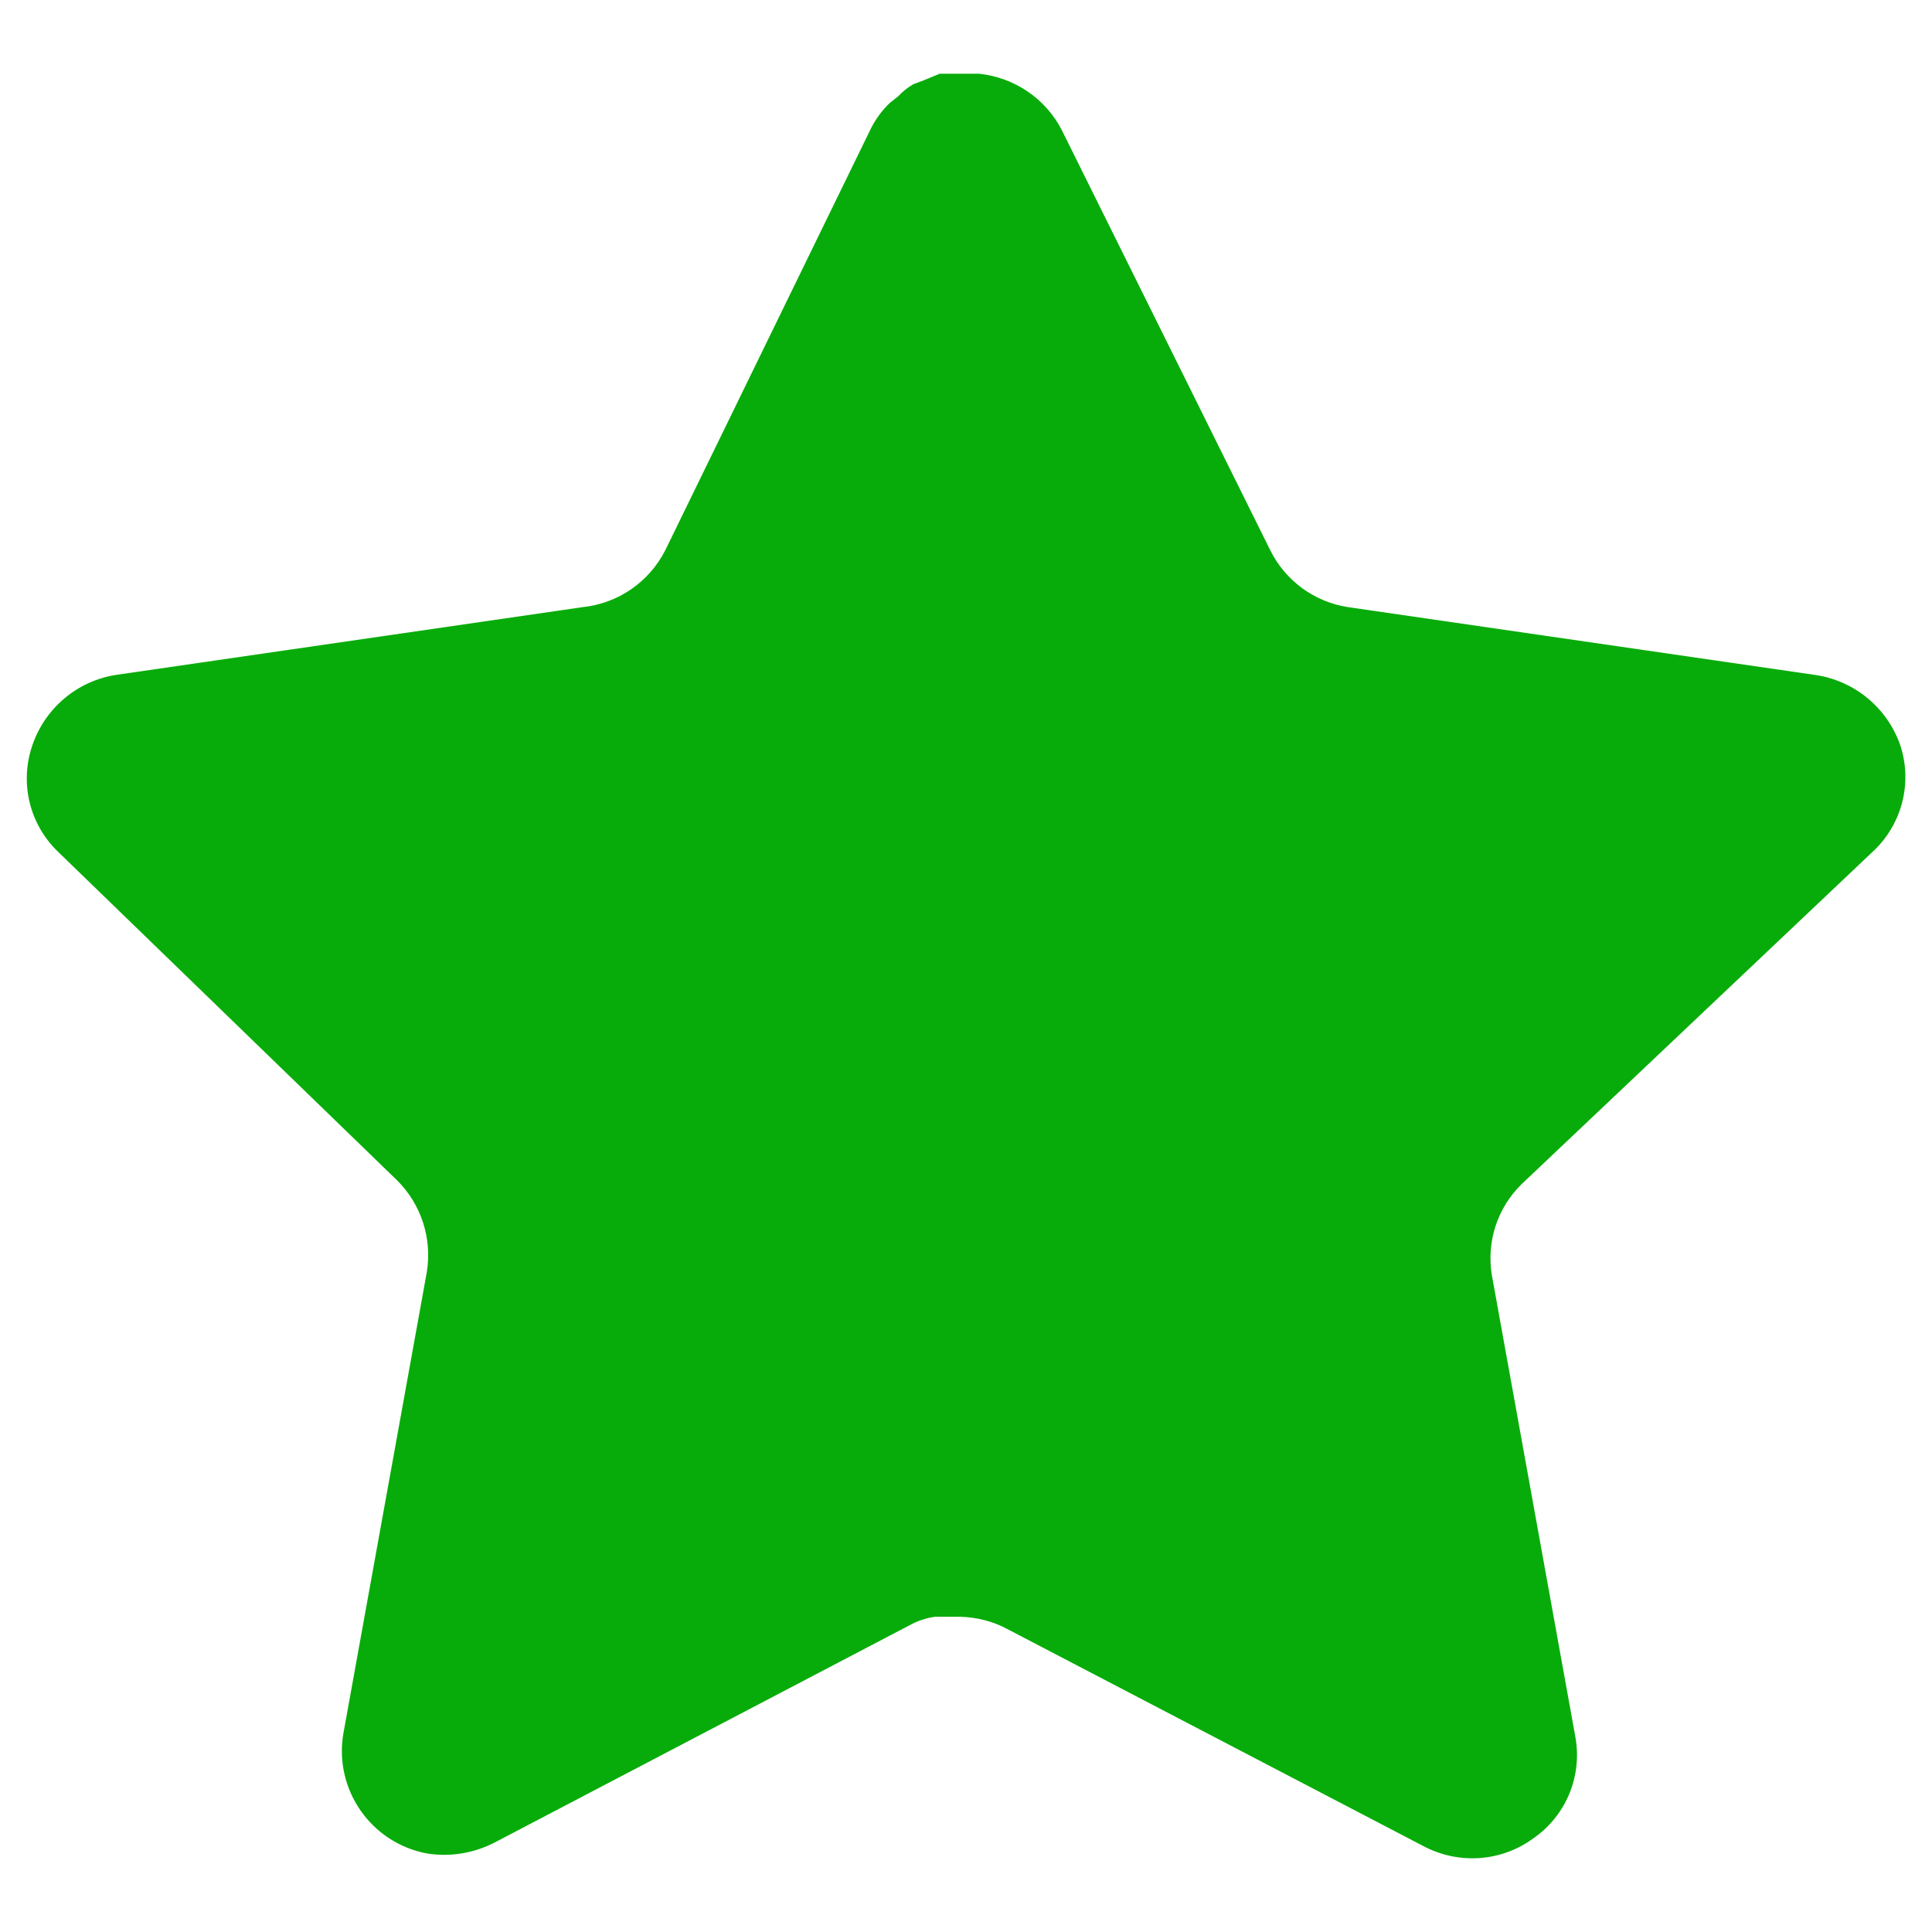
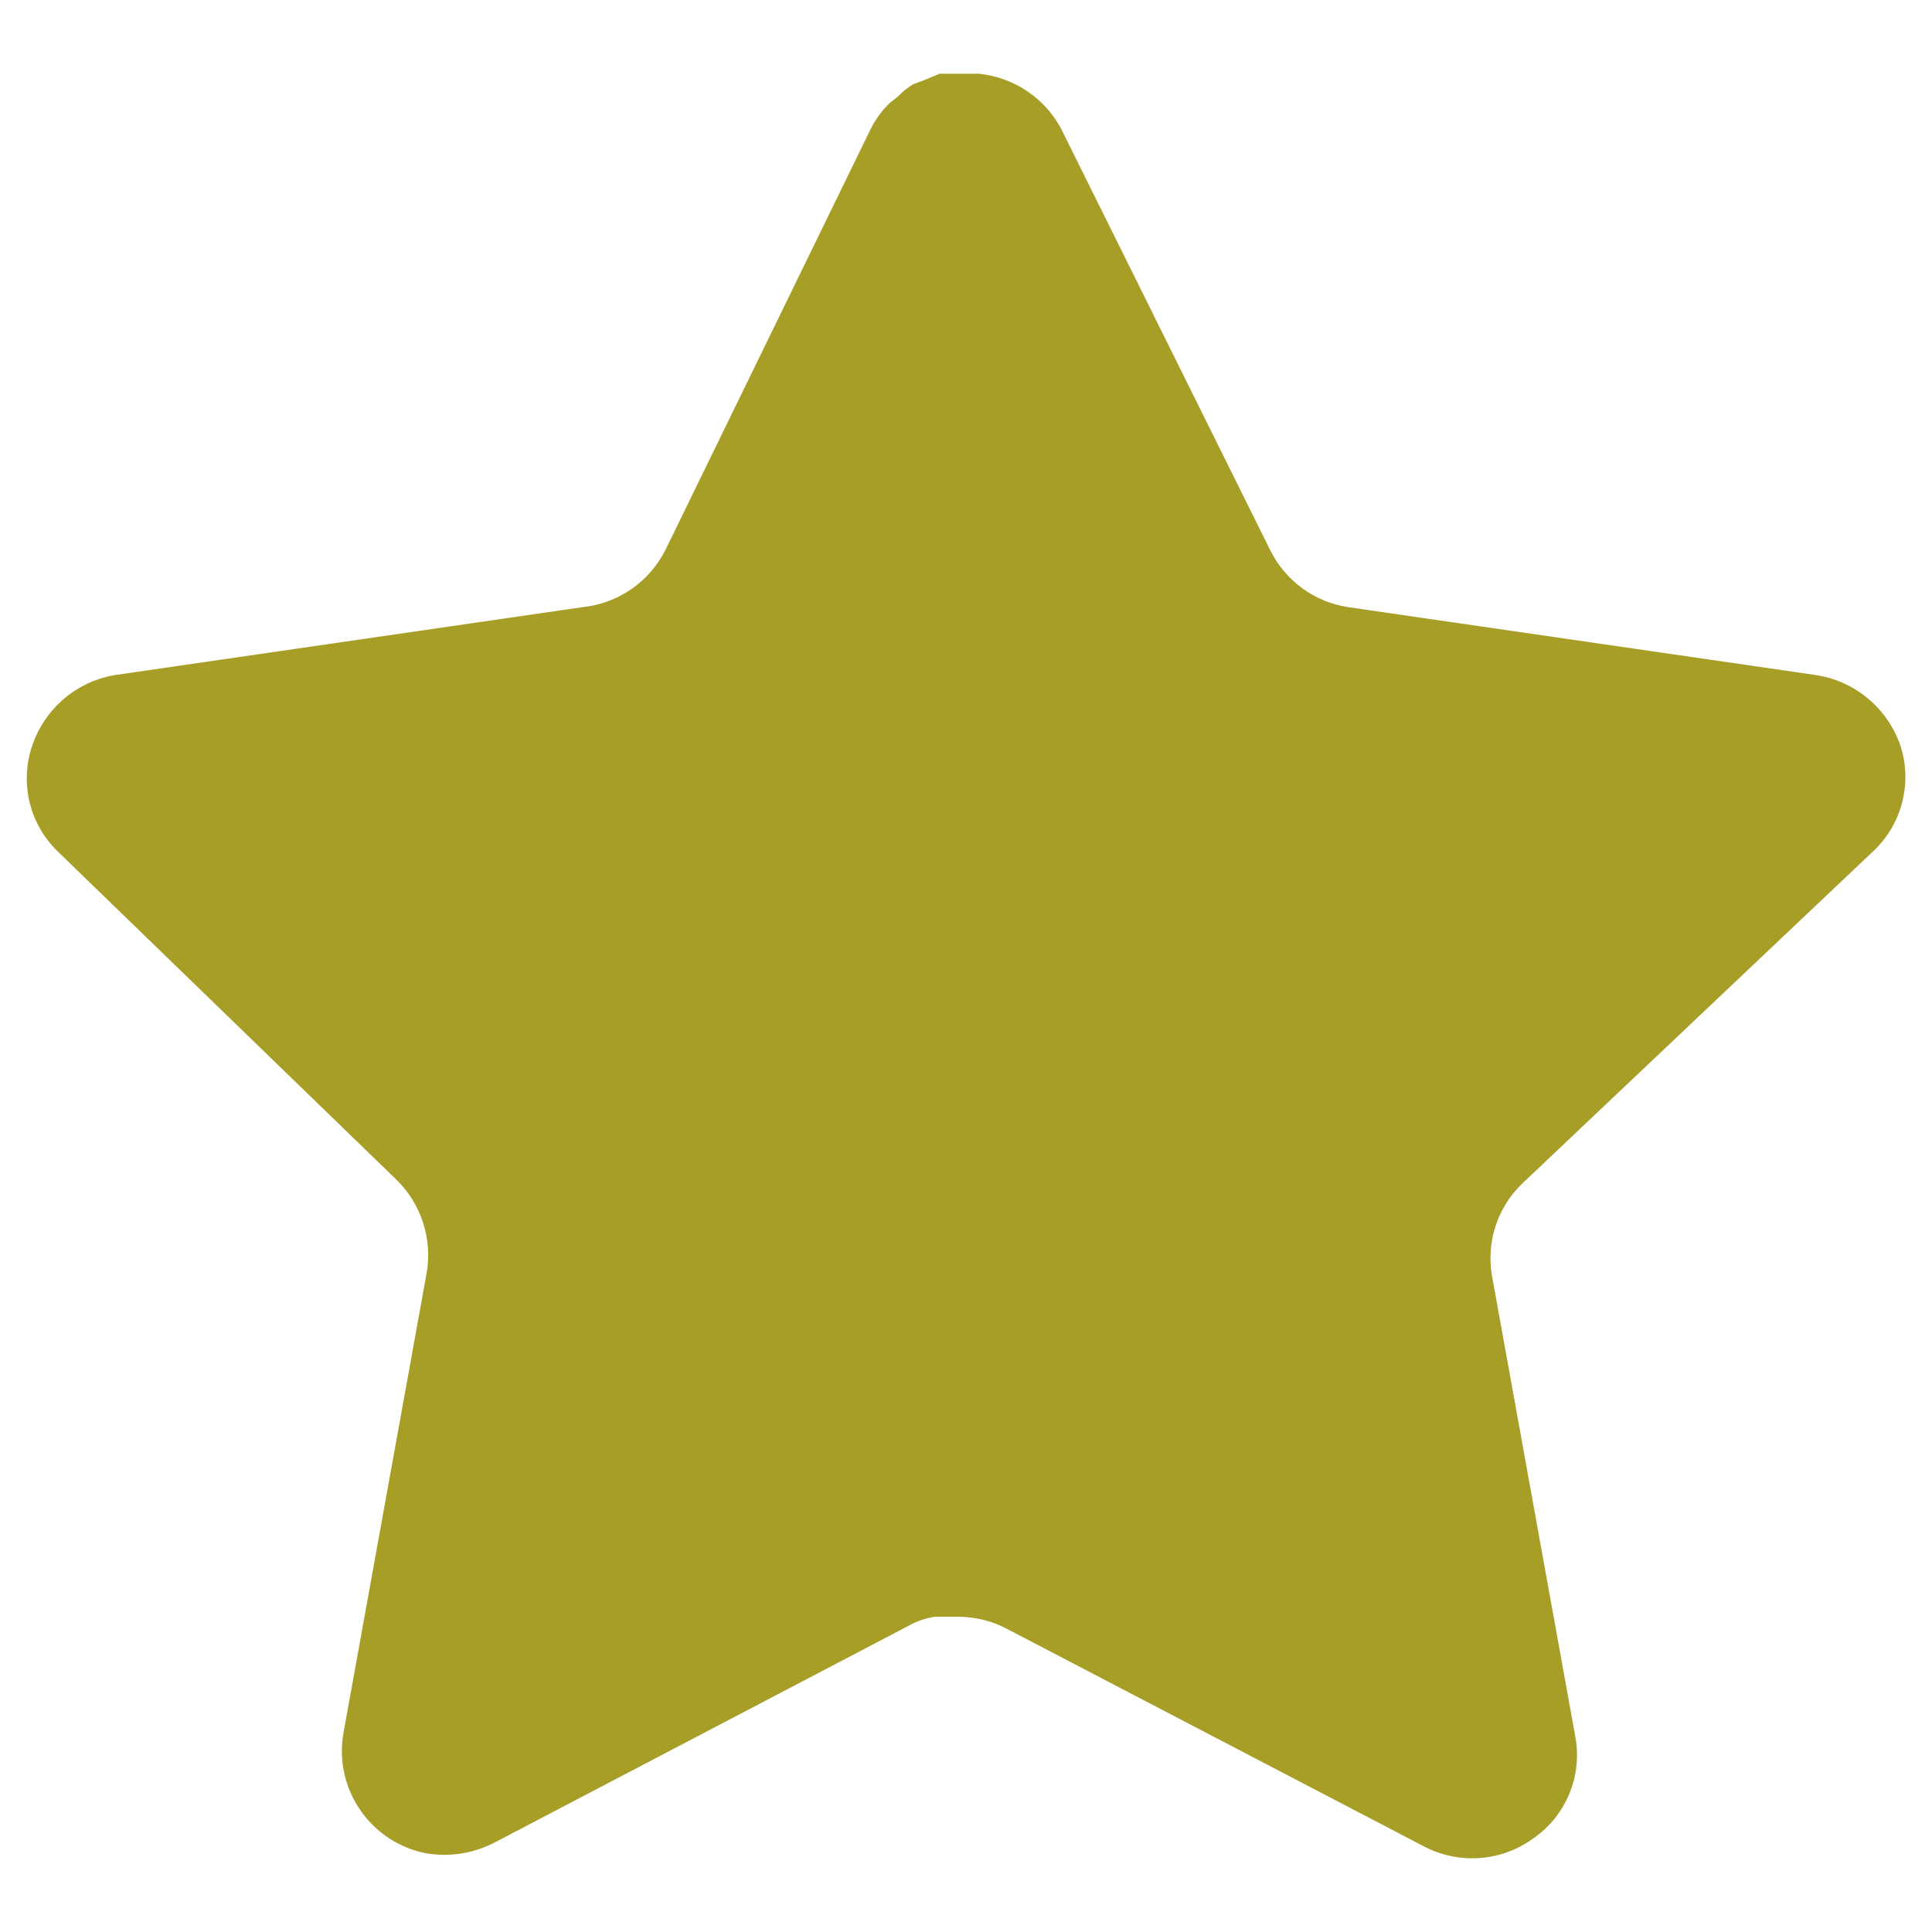
<svg xmlns="http://www.w3.org/2000/svg" width="12" height="12" viewBox="0 0 12 12" fill="none">
-   <path d="M9.453 7.353C9.301 7.5 9.232 7.712 9.266 7.919L9.785 10.789C9.829 11.033 9.726 11.279 9.523 11.419C9.323 11.565 9.058 11.582 8.84 11.466L6.256 10.118C6.167 10.07 6.067 10.045 5.965 10.042H5.807C5.752 10.05 5.698 10.068 5.649 10.095L3.065 11.448C2.937 11.512 2.793 11.535 2.651 11.512C2.306 11.447 2.075 11.118 2.132 10.771L2.651 7.901C2.685 7.692 2.616 7.479 2.465 7.33L0.358 5.288C0.182 5.117 0.121 4.861 0.201 4.629C0.28 4.398 0.479 4.23 0.72 4.192L3.619 3.771C3.84 3.748 4.033 3.614 4.133 3.416L5.41 0.797C5.44 0.738 5.479 0.685 5.527 0.639L5.579 0.598C5.607 0.568 5.638 0.543 5.673 0.523L5.737 0.499L5.836 0.458H6.081C6.301 0.481 6.494 0.612 6.595 0.808L7.889 3.416C7.983 3.607 8.164 3.739 8.373 3.771L11.273 4.192C11.518 4.227 11.722 4.396 11.803 4.629C11.88 4.863 11.814 5.12 11.634 5.288L9.453 7.353Z" fill="#08AC0A" />
+   <path d="M9.453 7.353C9.301 7.5 9.232 7.712 9.266 7.919L9.785 10.789C9.829 11.033 9.726 11.279 9.523 11.419C9.323 11.565 9.058 11.582 8.84 11.466L6.256 10.118C6.167 10.07 6.067 10.045 5.965 10.042H5.807C5.752 10.05 5.698 10.068 5.649 10.095L3.065 11.448C2.937 11.512 2.793 11.535 2.651 11.512C2.306 11.447 2.075 11.118 2.132 10.771L2.651 7.901C2.685 7.692 2.616 7.479 2.465 7.33L0.358 5.288C0.182 5.117 0.121 4.861 0.201 4.629C0.28 4.398 0.479 4.23 0.72 4.192L3.619 3.771C3.84 3.748 4.033 3.614 4.133 3.416L5.41 0.797C5.44 0.738 5.479 0.685 5.527 0.639L5.579 0.598C5.607 0.568 5.638 0.543 5.673 0.523L5.737 0.499L5.836 0.458H6.081C6.301 0.481 6.494 0.612 6.595 0.808L7.889 3.416C7.983 3.607 8.164 3.739 8.373 3.771L11.273 4.192C11.518 4.227 11.722 4.396 11.803 4.629C11.88 4.863 11.814 5.12 11.634 5.288L9.453 7.353Z" fill="#a79e27" />
</svg>
